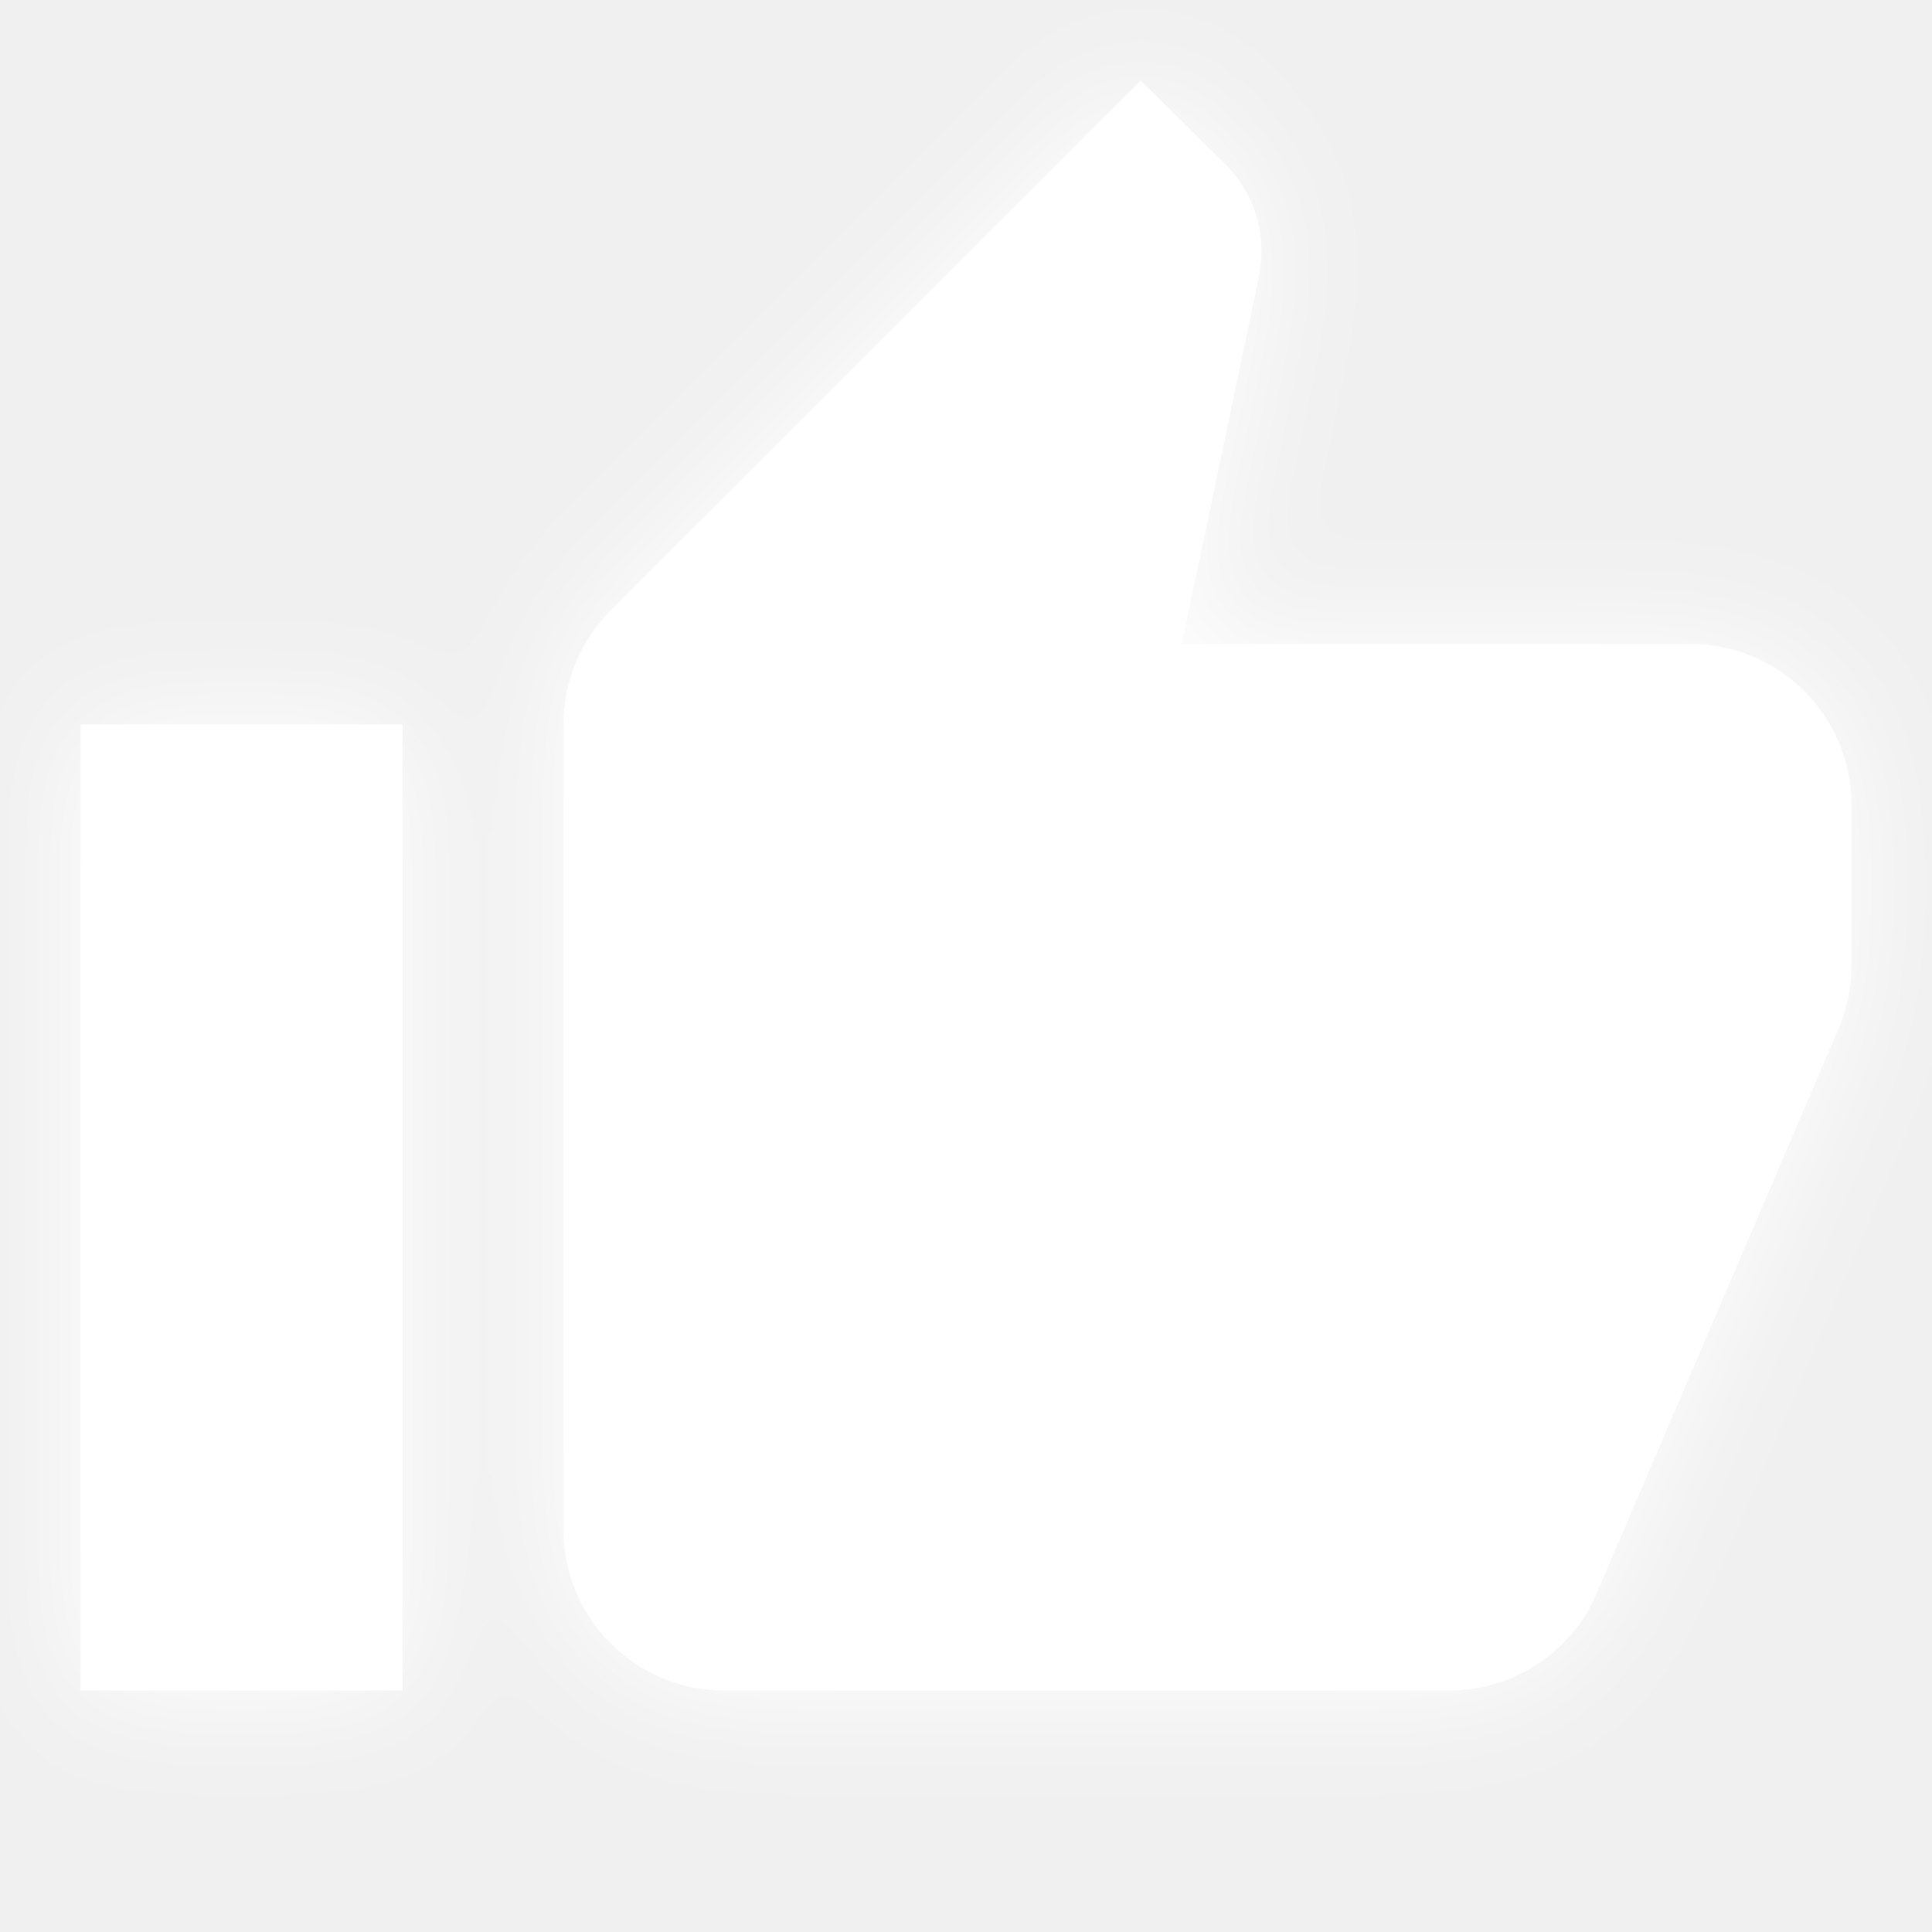
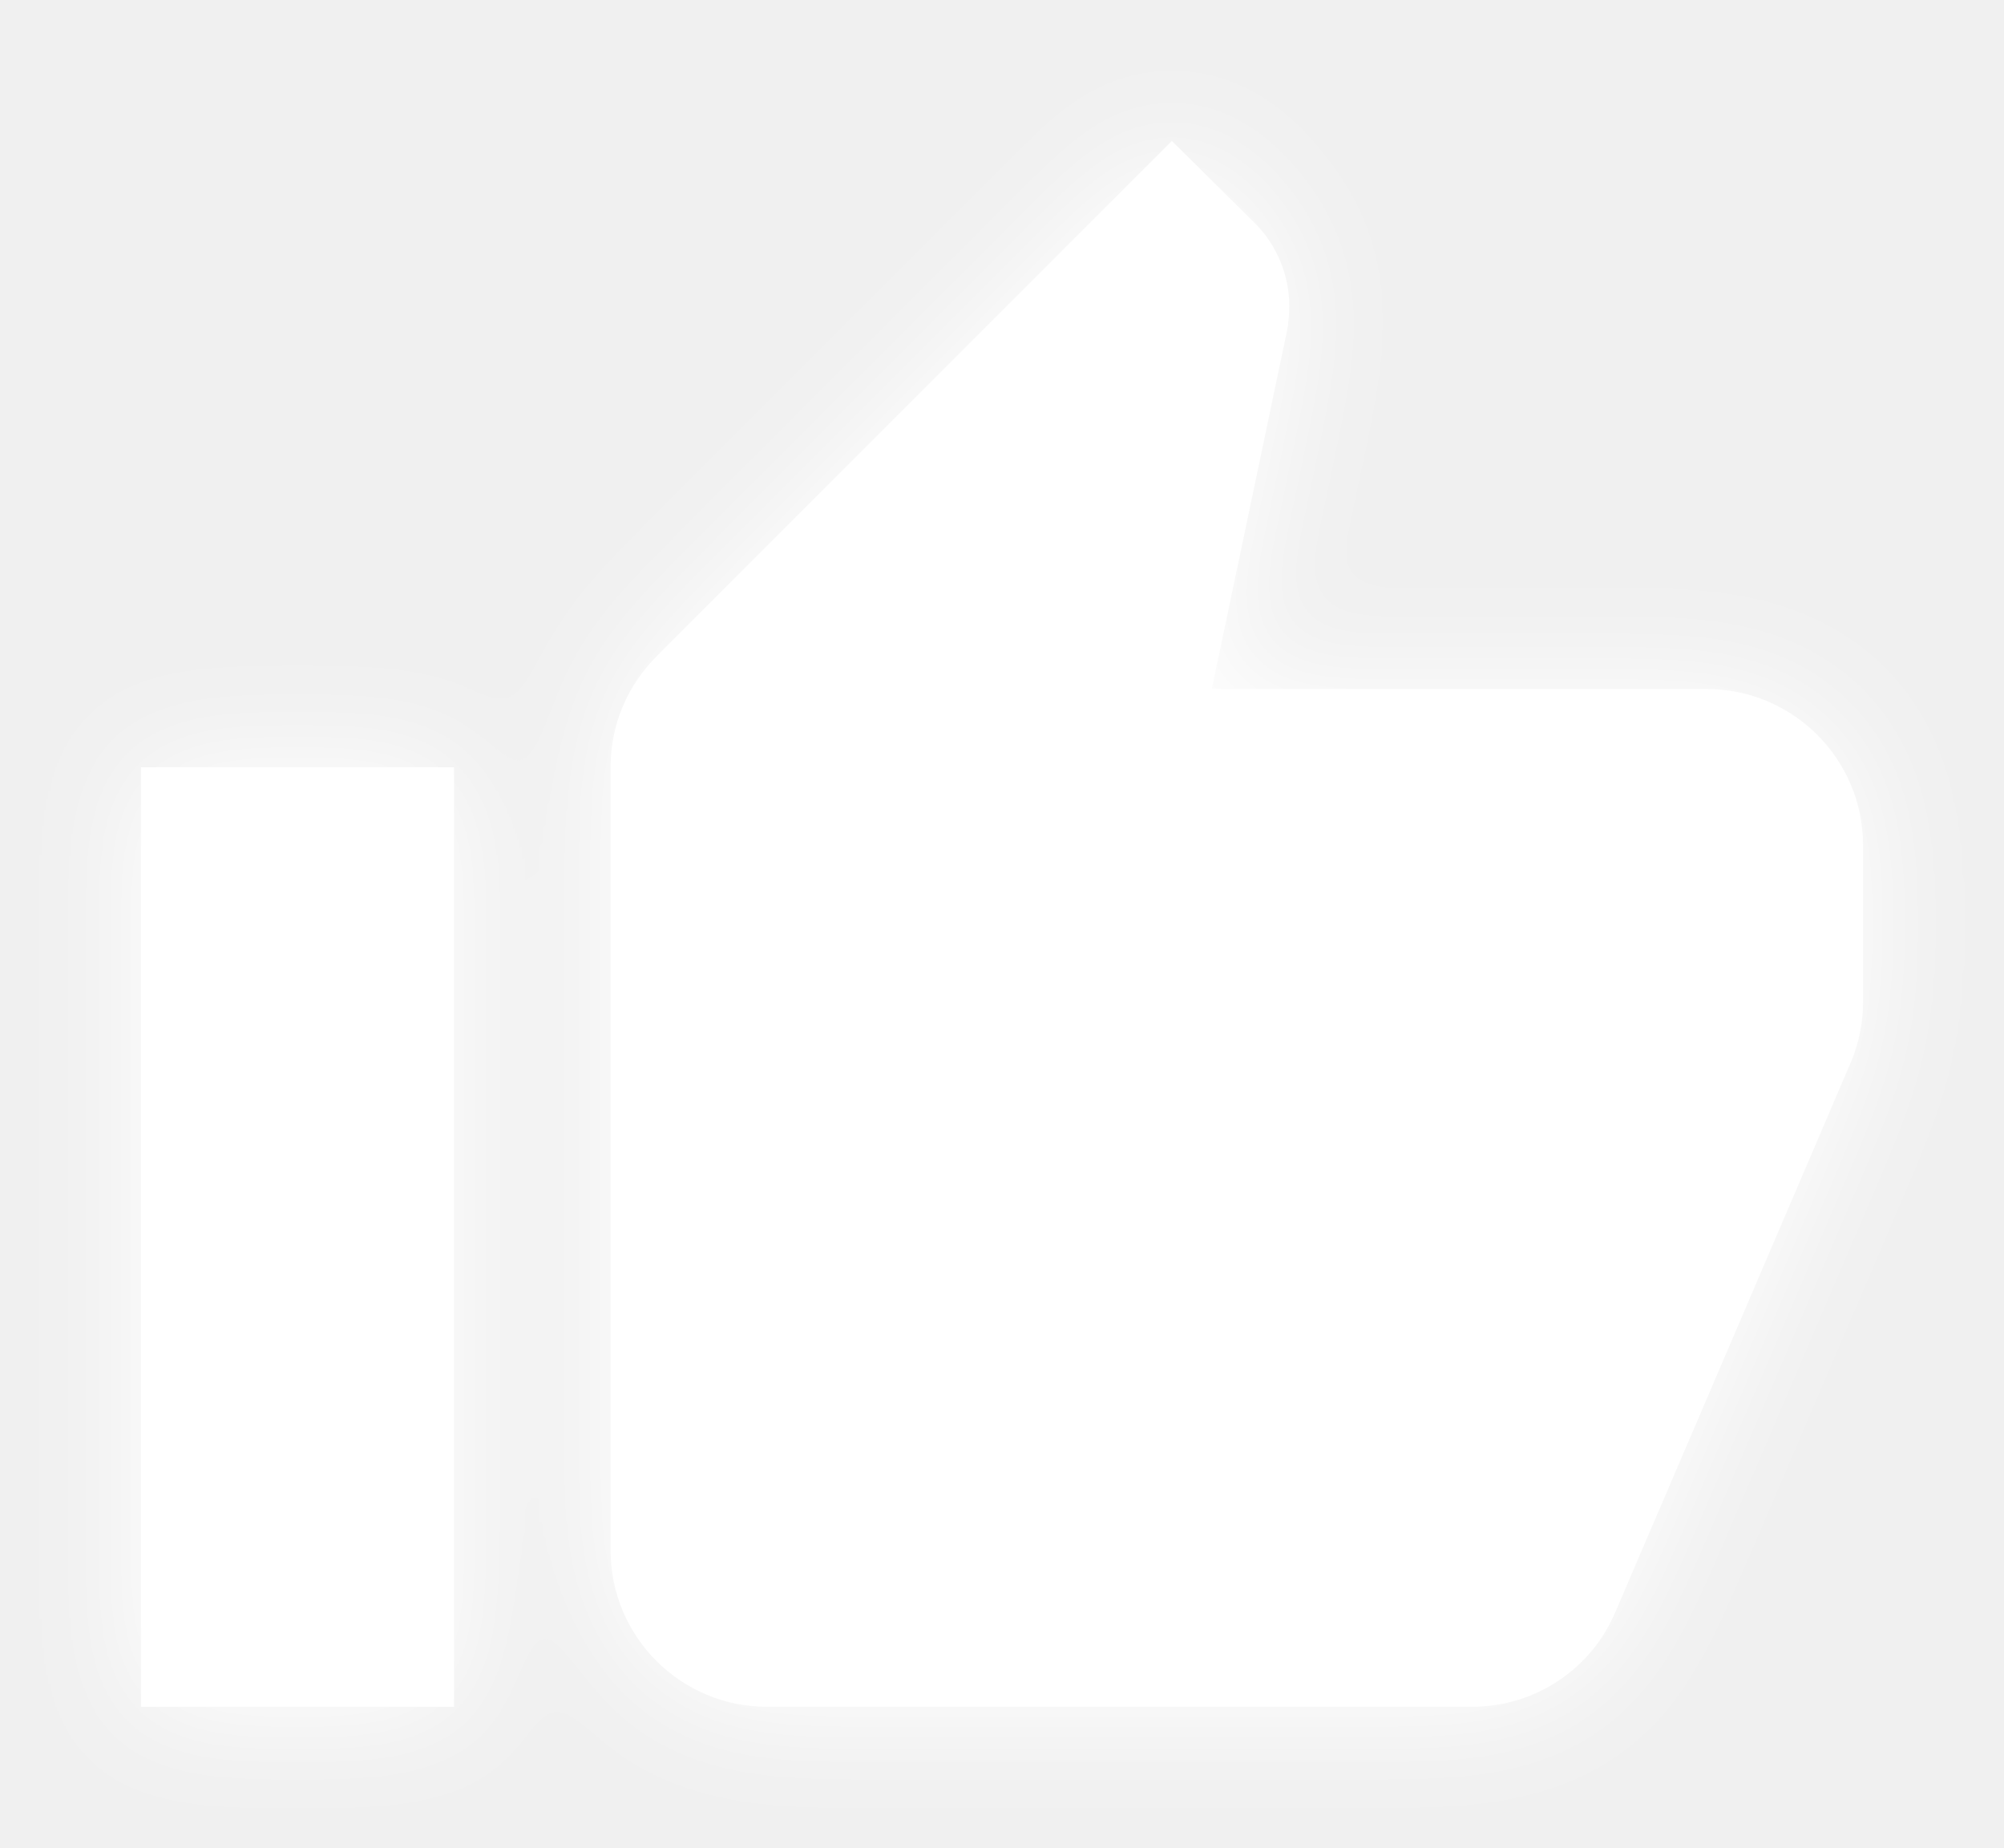
- <svg xmlns="http://www.w3.org/2000/svg" version="1.1" width="64" height="64" viewBox="0 0 64 64" id="svg4">
+ <svg xmlns="http://www.w3.org/2000/svg" version="1.1" width="68.267" height="62.933" viewBox="0 0 68.267 62.933" id="svg4">
  <defs id="defs8">
-     <filter style="color-interpolation-filters:sRGB;" id="filter7003" x="-0.082" y="-0.09" width="1.164" height="1.18">
+     <filter style="color-interpolation-filters:sRGB" id="filter7003" x="-0.082" y="-0.09" width="1.164" height="1.18">
      <feGaussianBlur stdDeviation="2 2" result="blur" id="feGaussianBlur7001" />
    </filter>
  </defs>
-   <path d="m 61.333,26.667 c 0,-2.96 -2.4,-5.333 -5.333,-5.333 H 39.147 l 2.56,-12.187 c 0.053,-0.267 0.08,-0.56 0.08,-0.853 0,-1.093 -0.453,-2.107 -1.173,-2.827 l -2.827,-2.8 L 20.24,20.213 C 19.253,21.2 18.667,22.533 18.667,24 V 50.667 A 5.333,5.333 0 0 0 24,56 h 24 c 2.213,0 4.107,-1.333 4.907,-3.253 l 8.053,-18.8 C 61.2,33.333 61.333,32.693 61.333,32 V 26.667 M 2.667,56 H 13.333 V 24 H 2.667 Z" id="path2" style="stroke-width:1;fill:#ffffff;fill-opacity:1" />
-   <path d="m 61.333,26.667 c 0,-2.96 -2.4,-5.333 -5.333,-5.333 H 39.147 l 2.56,-12.187 c 0.053,-0.267 0.08,-0.56 0.08,-0.853 0,-1.093 -0.453,-2.107 -1.173,-2.827 l -2.827,-2.8 L 20.24,20.213 C 19.253,21.2 18.667,22.533 18.667,24 V 50.667 A 5.333,5.333 0 0 0 24,56 h 24 c 2.213,0 4.107,-1.333 4.907,-3.253 l 8.053,-18.8 C 61.2,33.333 61.333,32.693 61.333,32 V 26.667 M 2.667,56 H 13.333 V 24 H 2.667 Z" id="path6999" style="stroke-width:1;fill:#ffffff;fill-opacity:1;filter:url(#filter7003)" />
-   <g id="g830">
+   <path d="m 63.467,28.8 c 0,-2.96 -2.4,-5.333 -5.333,-5.333 H 41.28 L 43.84,11.28 c 0.053,-0.267 0.08,-0.56 0.08,-0.853 0,-1.093 -0.453,-2.107 -1.173,-2.827 L 39.92,4.8 22.373,22.347 C 21.387,23.333 20.8,24.667 20.8,26.133 V 52.8 a 5.333,5.333 0 0 0 5.333,5.333 H 50.133 C 52.347,58.133 54.24,56.8 55.04,54.88 l 8.053,-18.8 c 0.24,-0.613 0.373,-1.253 0.373,-1.947 V 28.8 M 4.8,58.133 H 15.467 V 26.133 H 4.8 Z" id="path2" style="fill:#ffffff;fill-opacity:1;stroke-width:1" />
+   <path d="m 63.467,28.8 c 0,-2.96 -2.4,-5.333 -5.333,-5.333 H 41.28 L 43.84,11.28 c 0.053,-0.267 0.08,-0.56 0.08,-0.853 0,-1.093 -0.453,-2.107 -1.173,-2.827 L 39.92,4.8 22.373,22.347 C 21.387,23.333 20.8,24.667 20.8,26.133 V 52.8 a 5.333,5.333 0 0 0 5.333,5.333 H 50.133 C 52.347,58.133 54.24,56.8 55.04,54.88 l 8.053,-18.8 c 0.24,-0.613 0.373,-1.253 0.373,-1.947 V 28.8 M 4.8,58.133 H 15.467 V 26.133 H 4.8 Z" id="path6999" style="fill:#ffffff;fill-opacity:1;stroke-width:1;filter:url(#filter7003)" />
+   <g id="g830" transform="translate(2.133333,2.133333)">
    <g id="g15193" transform="translate(-0.6164398)">
-       <text xml:space="preserve" style="font-size:20.362px;line-height:1.25;font-family:osifont;-inkscape-font-specification:osifont;stroke-width:0.509" x="-3.102" y="-0.937" id="text6689">
-         <tspan x="-3.102" y="-0.937" style="stroke-width:0.509" id="tspan11469">modified: resized, recolored, glow</tspan>
+       <text xml:space="preserve" style="font-size:20.362px;line-height:1.25;font-family:osifont;-inkscape-font-specification:osifont;stroke-width:0.509" x="-4.897" y="-6.667" id="text6689">
+         <tspan x="-4.897" y="-6.667" style="stroke-width:0.509" id="tspan11469">modified: resized, recolored, glow</tspan>
      </text>
    </g>
  </g>
</svg>
